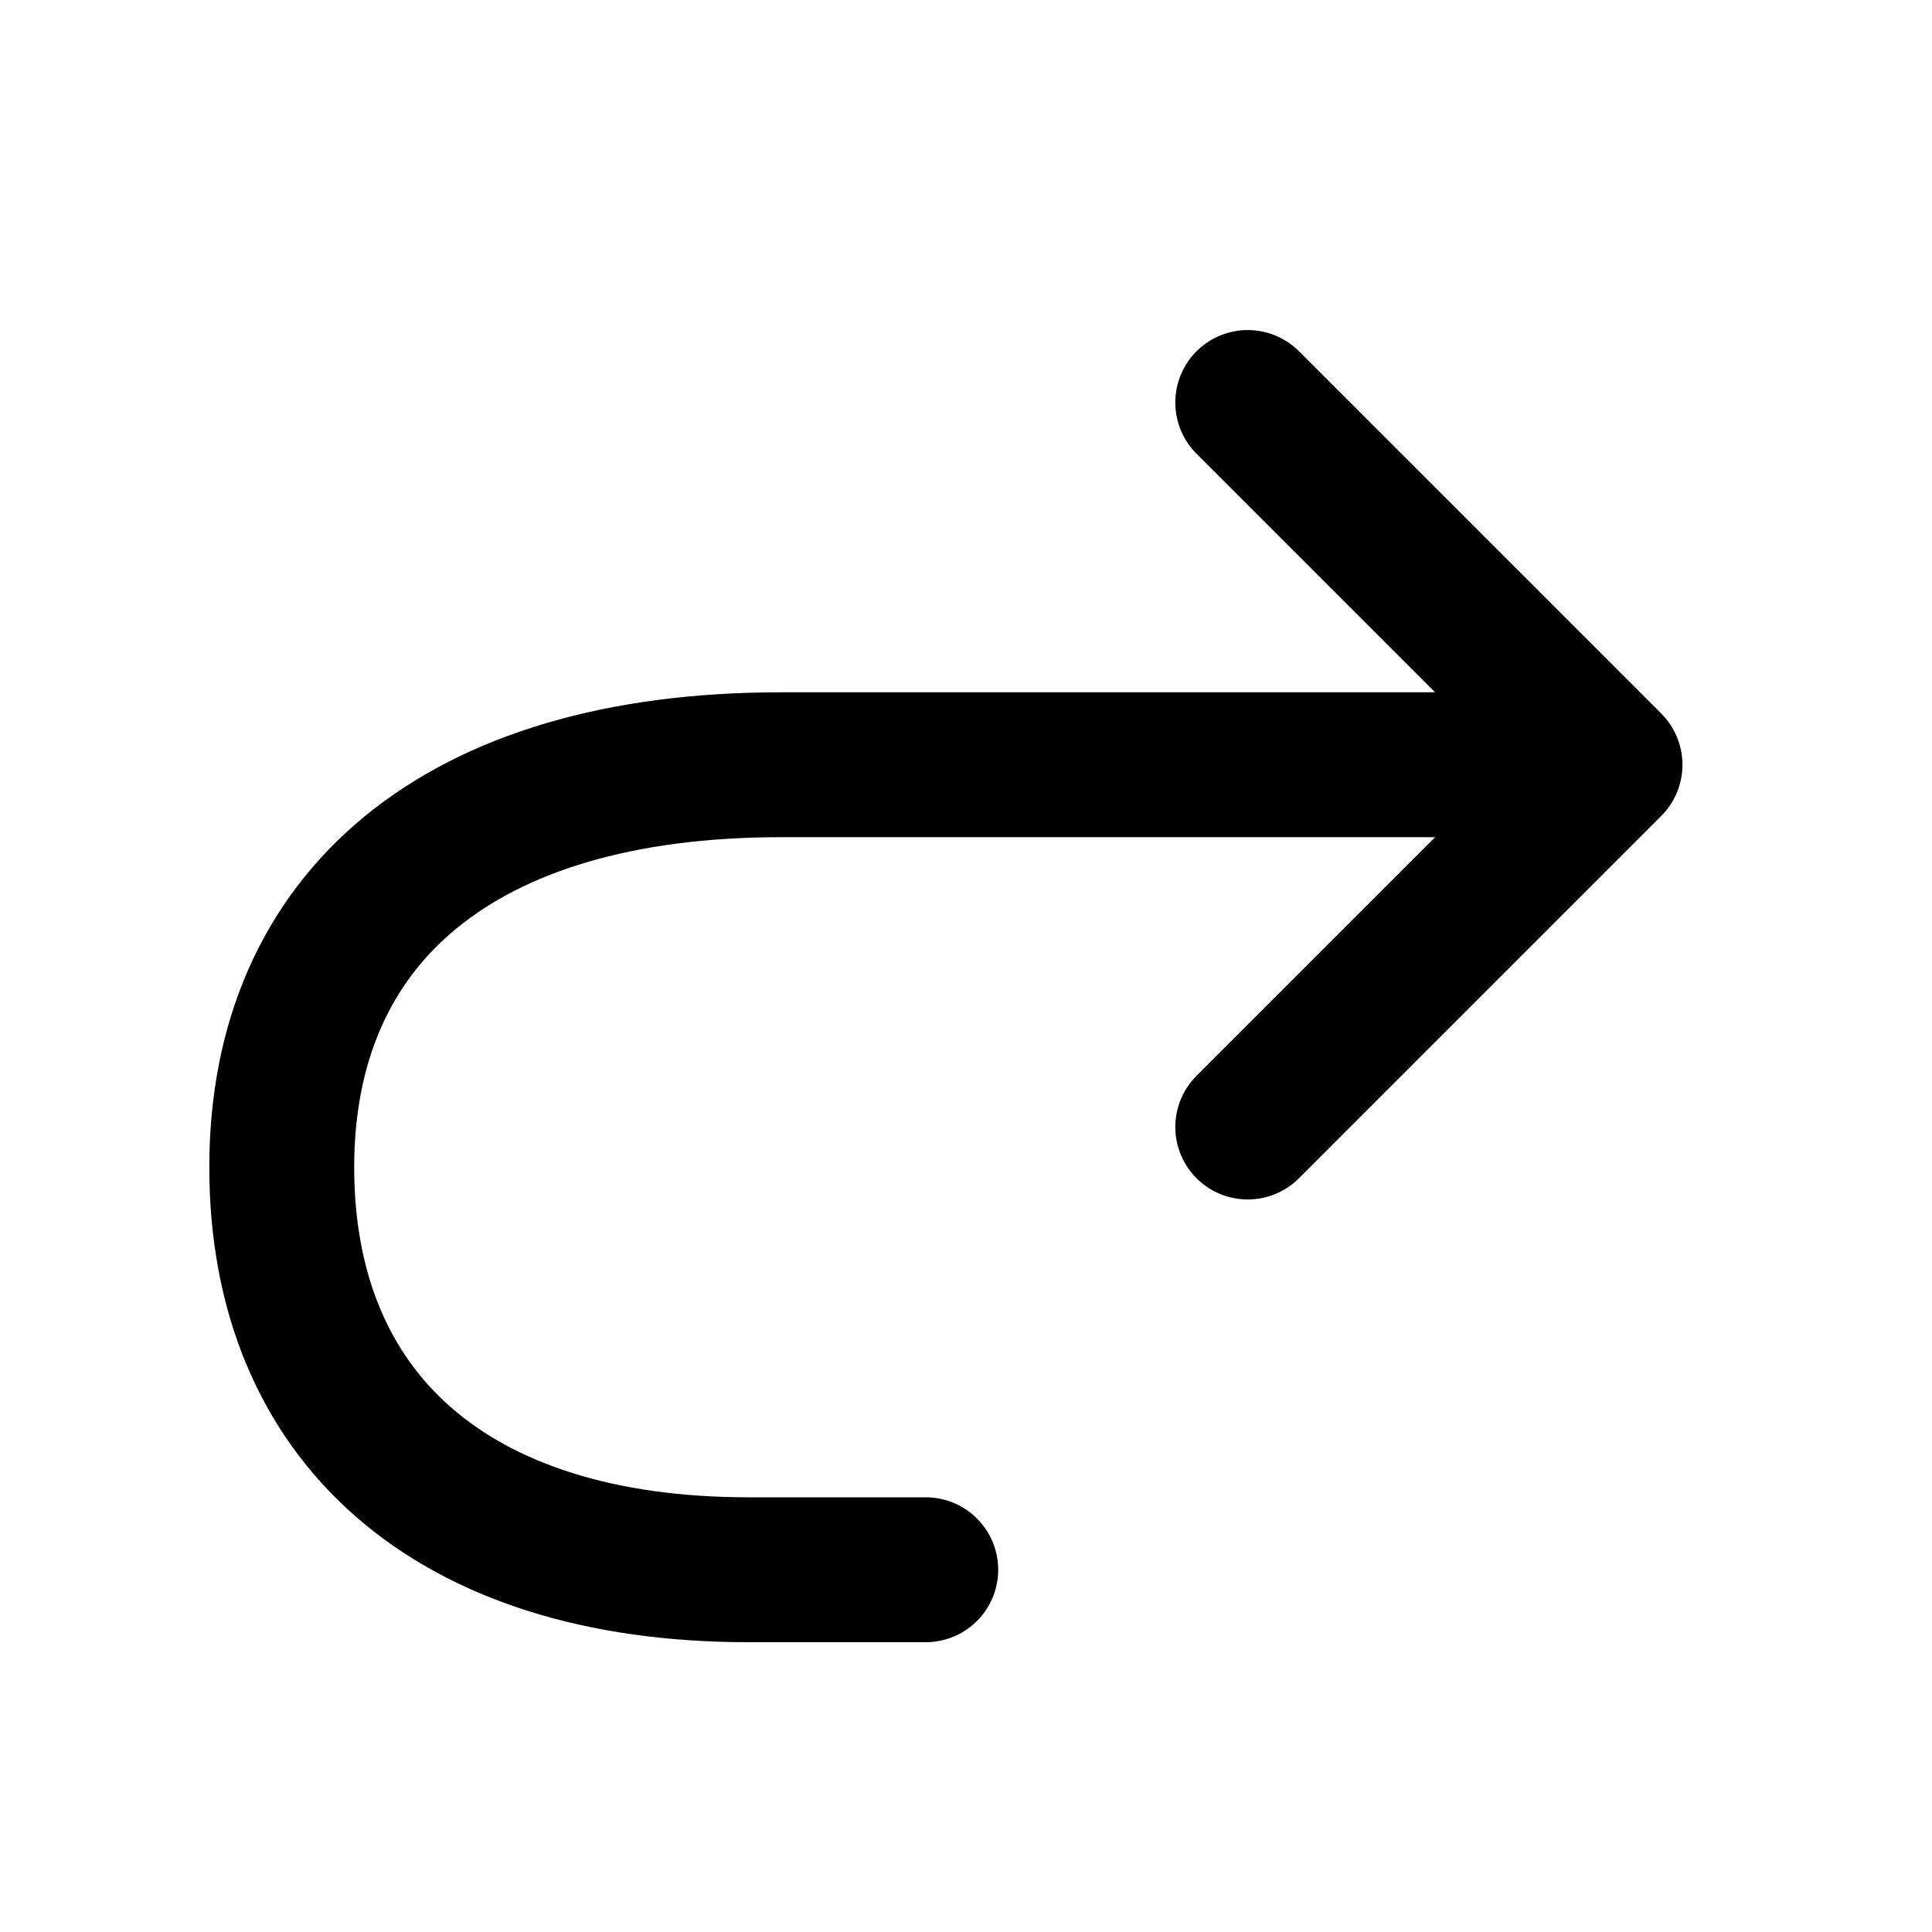
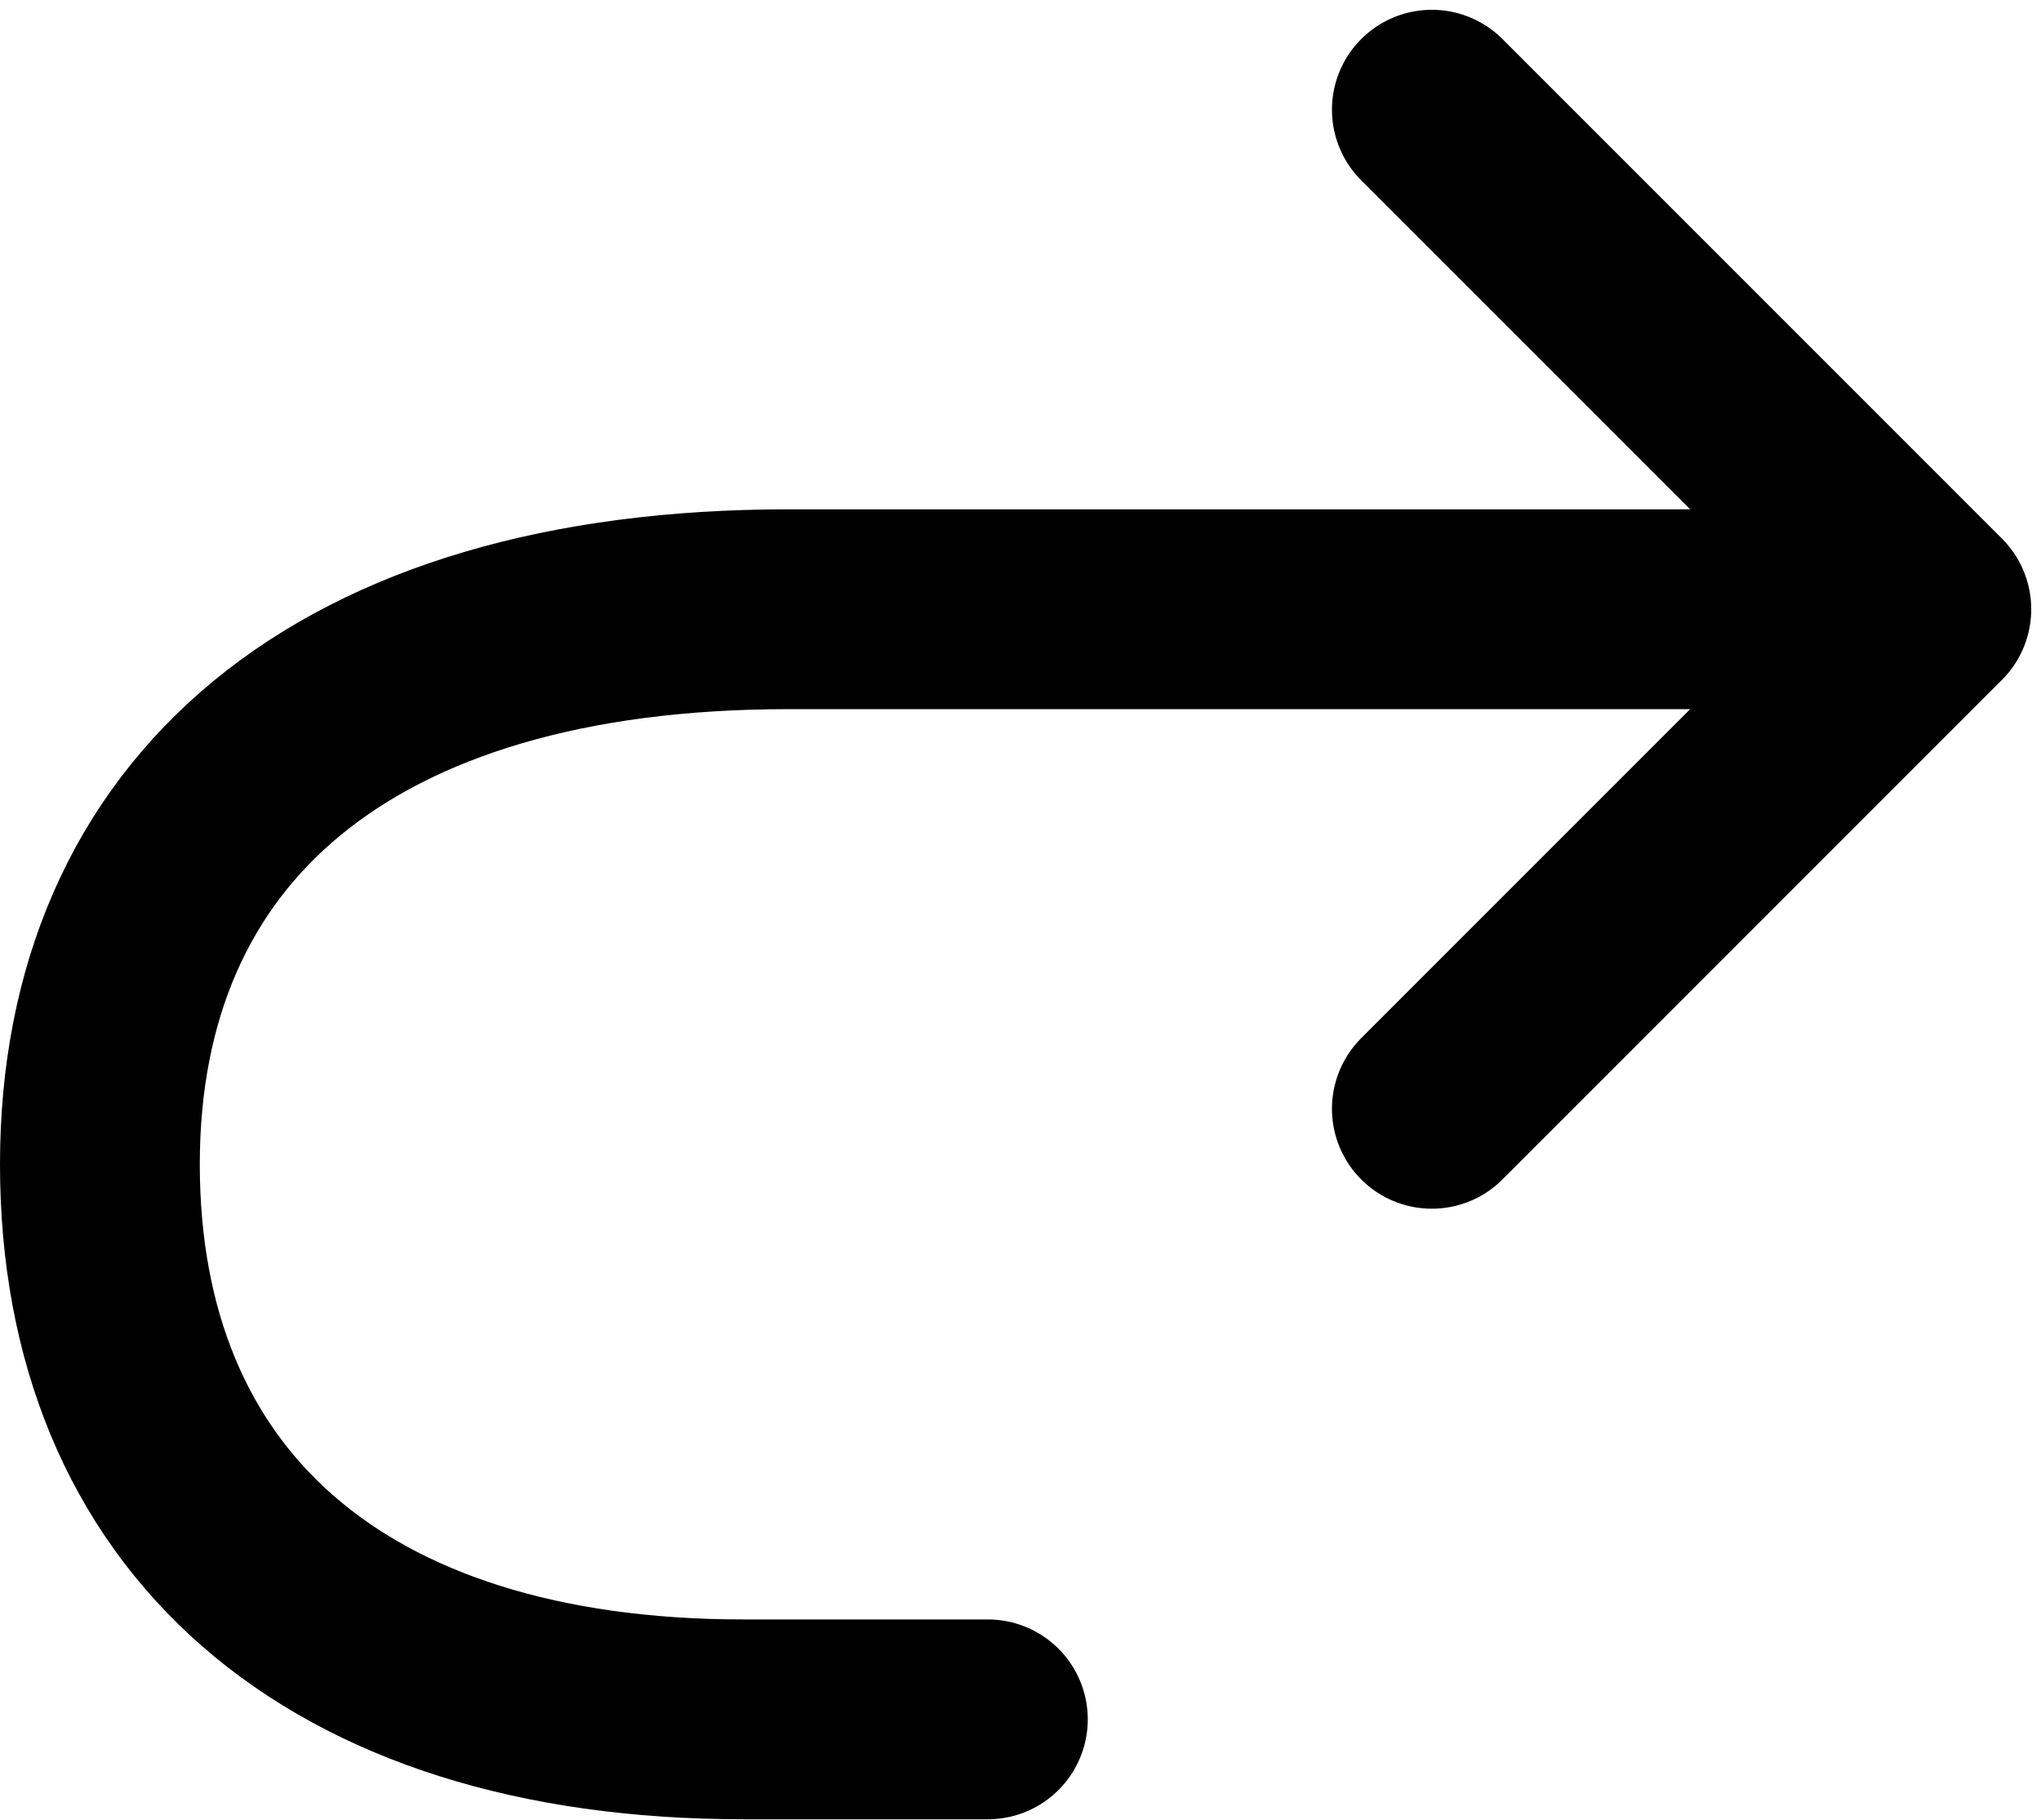
- <svg xmlns="http://www.w3.org/2000/svg" width="24" height="24" viewBox="0 0 24 24" fill="none" stroke="currentColor" stroke-width="1.8" stroke-linecap="round" stroke-linejoin="round">
+ <svg xmlns="http://www.w3.org/2000/svg" width="24" height="21.39" viewBox="2.6 4.012 18.388 16.388" preserveAspectRatio="xMidYMid meet" fill="none" stroke="currentColor" stroke-width="1.8" stroke-linecap="round" stroke-linejoin="round">
  <path d="M15.5 5 L20 9.5 L15.5 14 M19.6 9.5 L9.7 9.5 C5.7 9.5 3.5 11.4 3.5 14.5 C3.5 17.6 5.6 19.5 9.3 19.5 L11.5 19.5" />
</svg>
